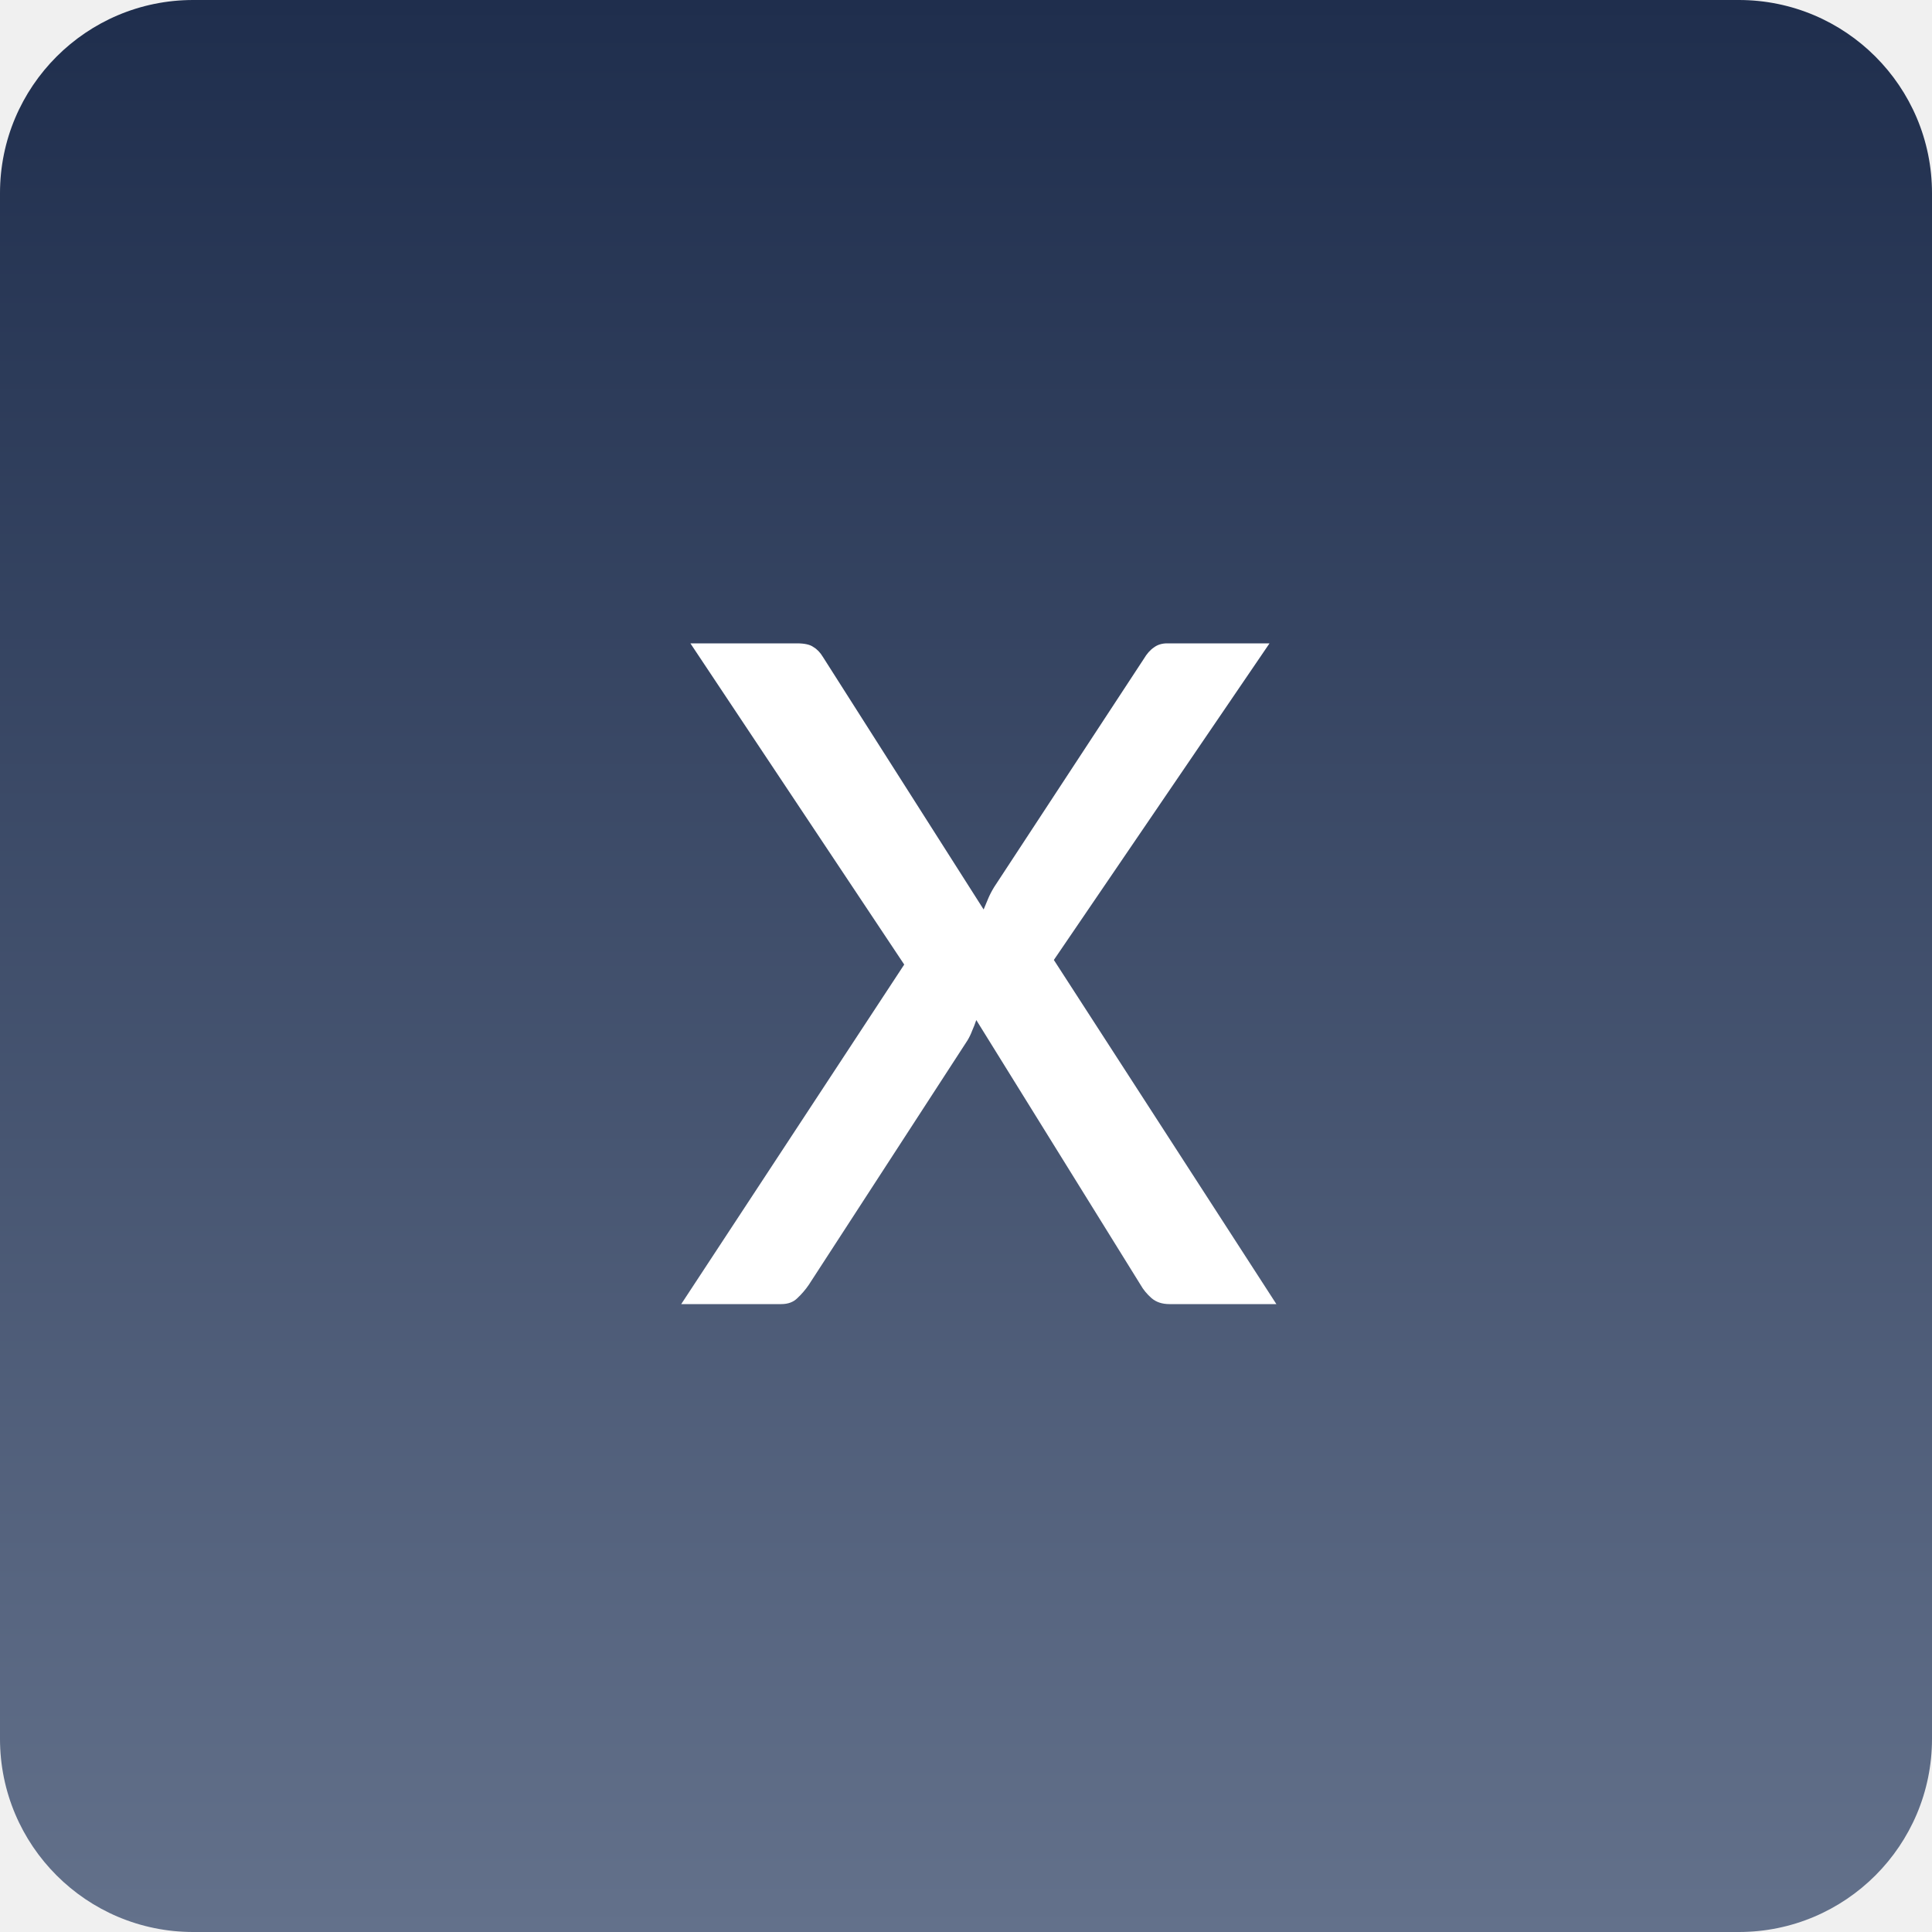
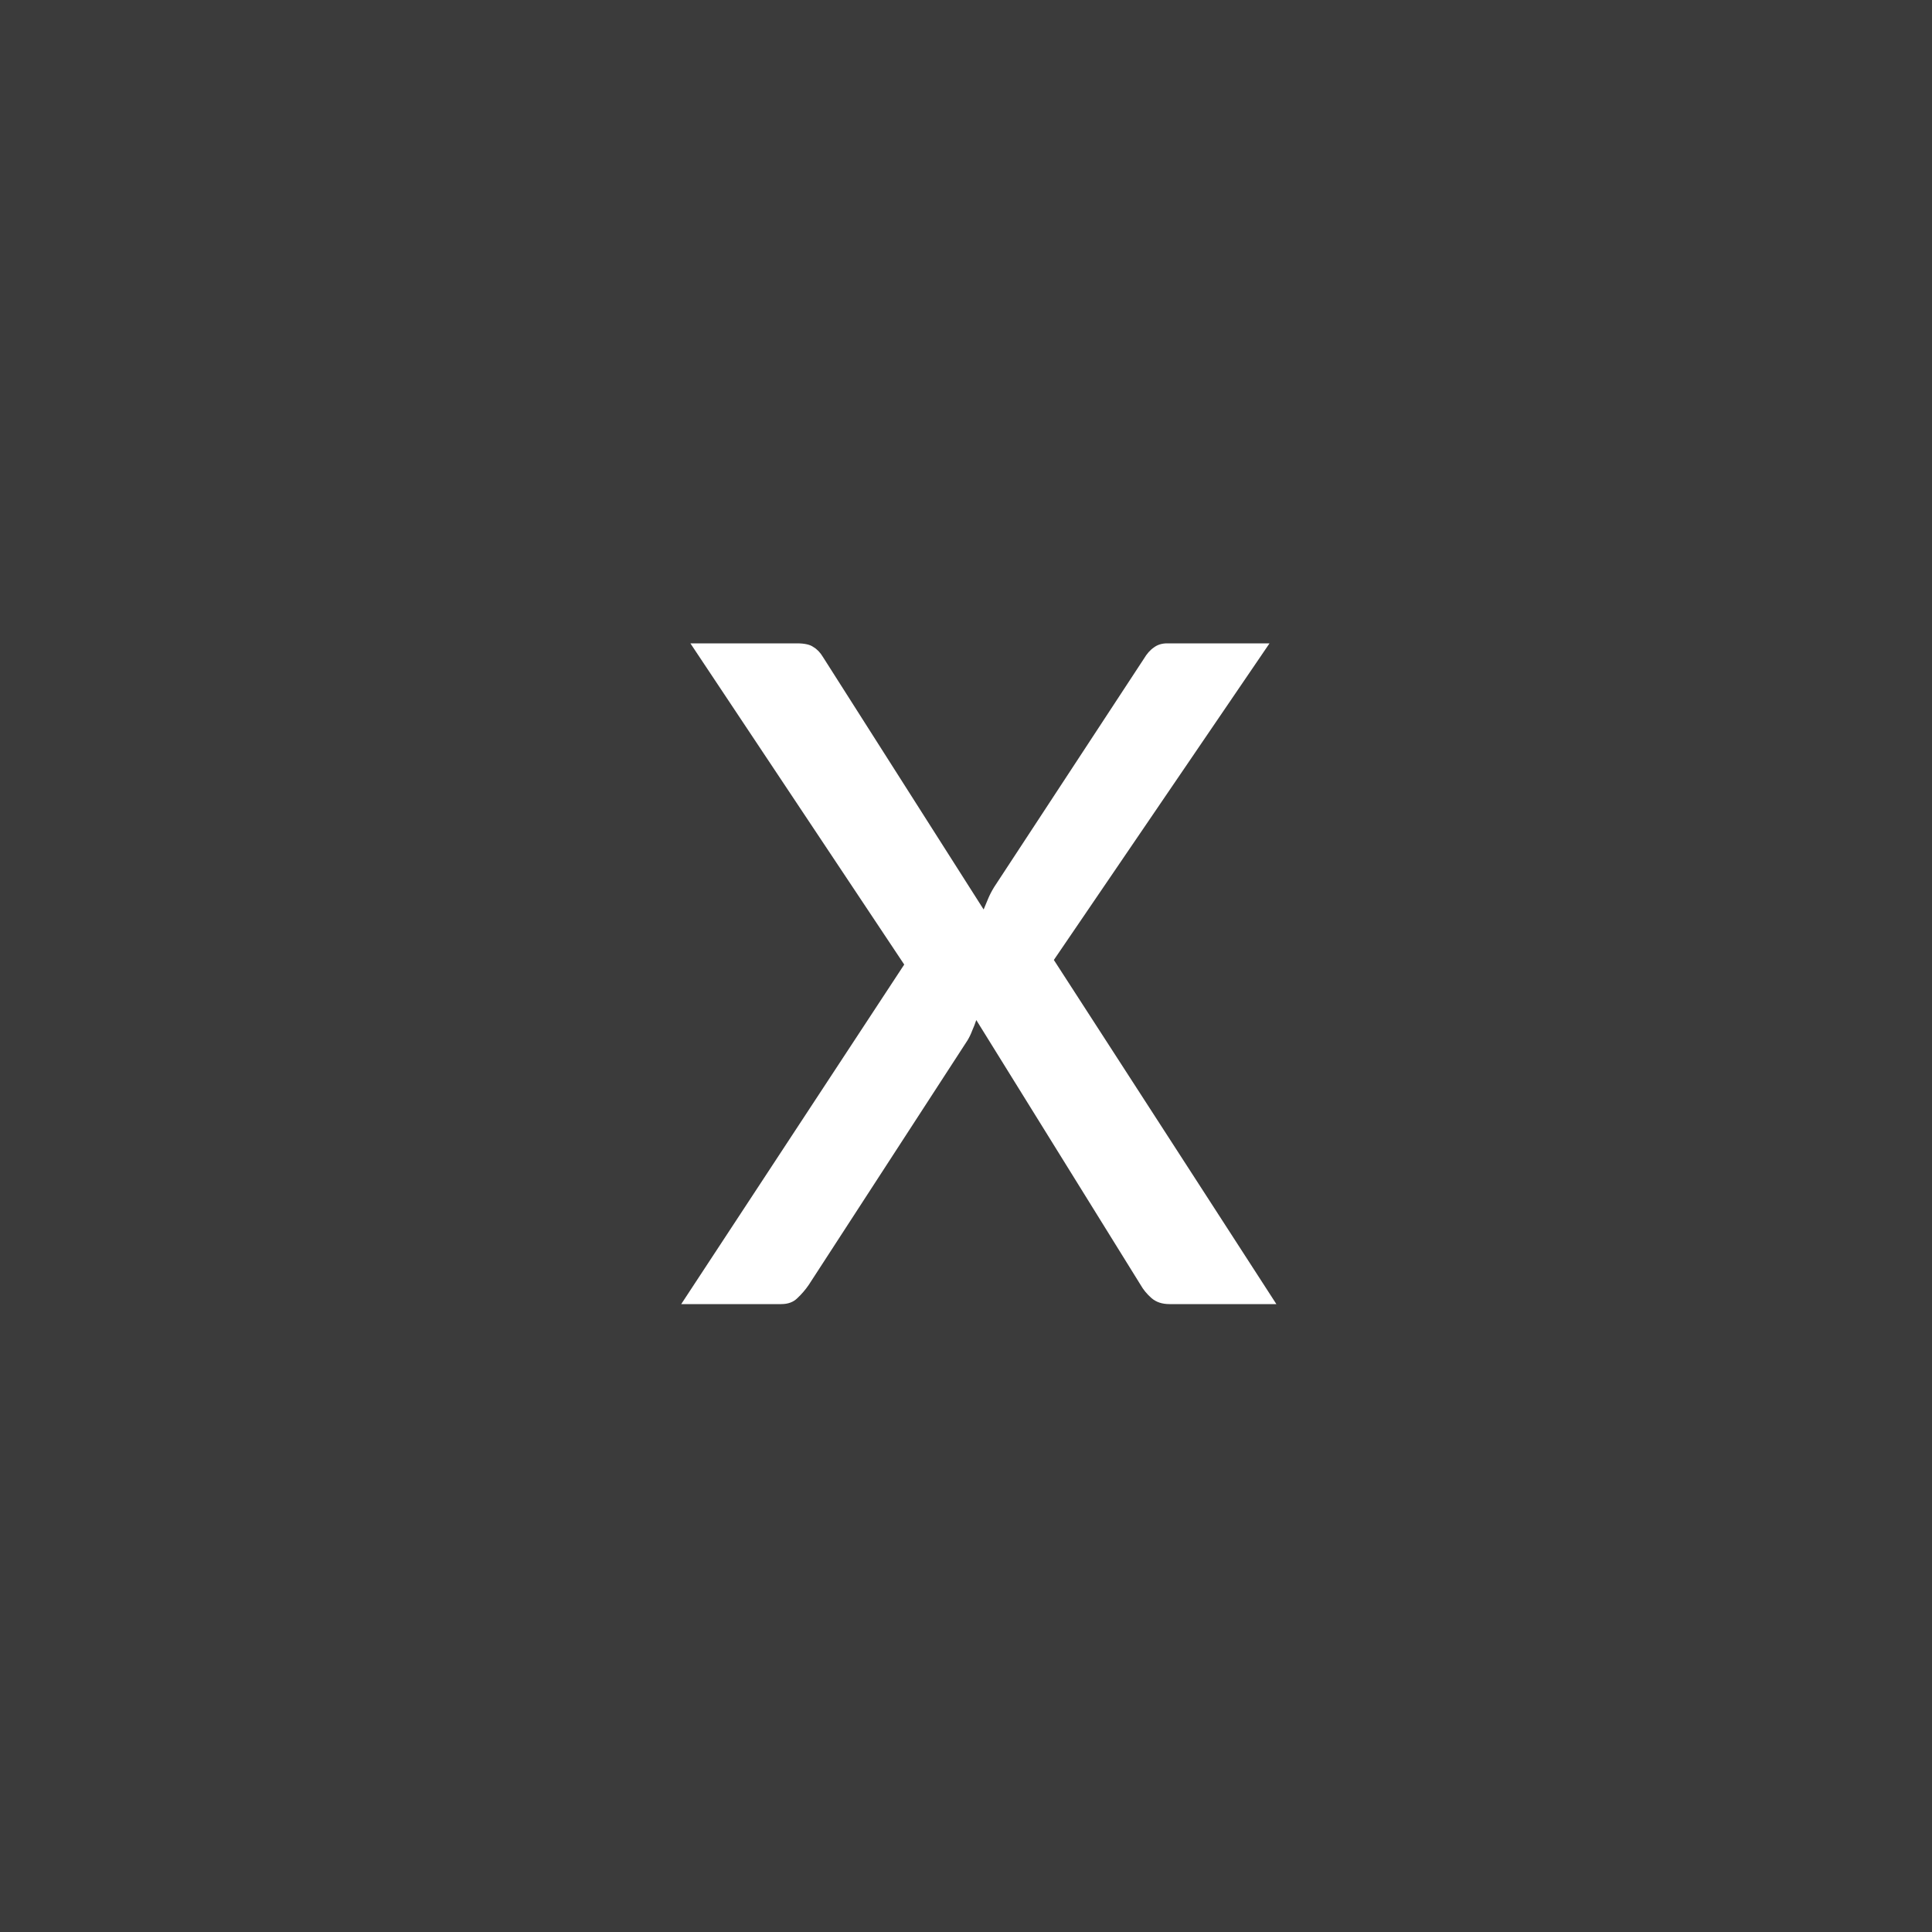
<svg xmlns="http://www.w3.org/2000/svg" width="40" height="40" viewBox="0 0 40 40" fill="none">
-   <rect width="40" height="40" rx="4" fill="url(#paint0_linear_349_5172)" />
+   <rect style="stroke-width: 0px; stroke: rgb(0, 0, 0); paint-order: stroke; fill: rgb(59, 59, 59);" x="0" y="0" width="40" height="40" rx="0" ry="0" />
  <path d="M26.426 27H24.212C24.061 27 23.937 26.959 23.842 26.877C23.747 26.794 23.671 26.702 23.614 26.601L20.213 21.119C20.188 21.195 20.159 21.268 20.128 21.338C20.102 21.408 20.07 21.474 20.032 21.538L16.745 26.601C16.676 26.702 16.597 26.794 16.508 26.877C16.426 26.959 16.315 27 16.175 27H14.104L18.721 19.97L14.294 13.32H16.498C16.657 13.32 16.771 13.345 16.84 13.396C16.916 13.44 16.983 13.51 17.04 13.605L20.365 18.83C20.397 18.754 20.428 18.678 20.46 18.602C20.492 18.526 20.533 18.447 20.584 18.364L23.68 13.643C23.744 13.535 23.814 13.456 23.89 13.405C23.965 13.348 24.057 13.32 24.165 13.32H26.284L21.819 19.875L26.426 27Z" fill="white" />
-   <defs>
-     <linearGradient id="paint0_linear_349_5172" x1="20" y1="0" x2="20" y2="40" gradientUnits="userSpaceOnUse">
-       <stop stop-color="#1F2E4D" />
-       <stop offset="1" stop-color="#63718B" />
-     </linearGradient>
-   </defs>
</svg>
